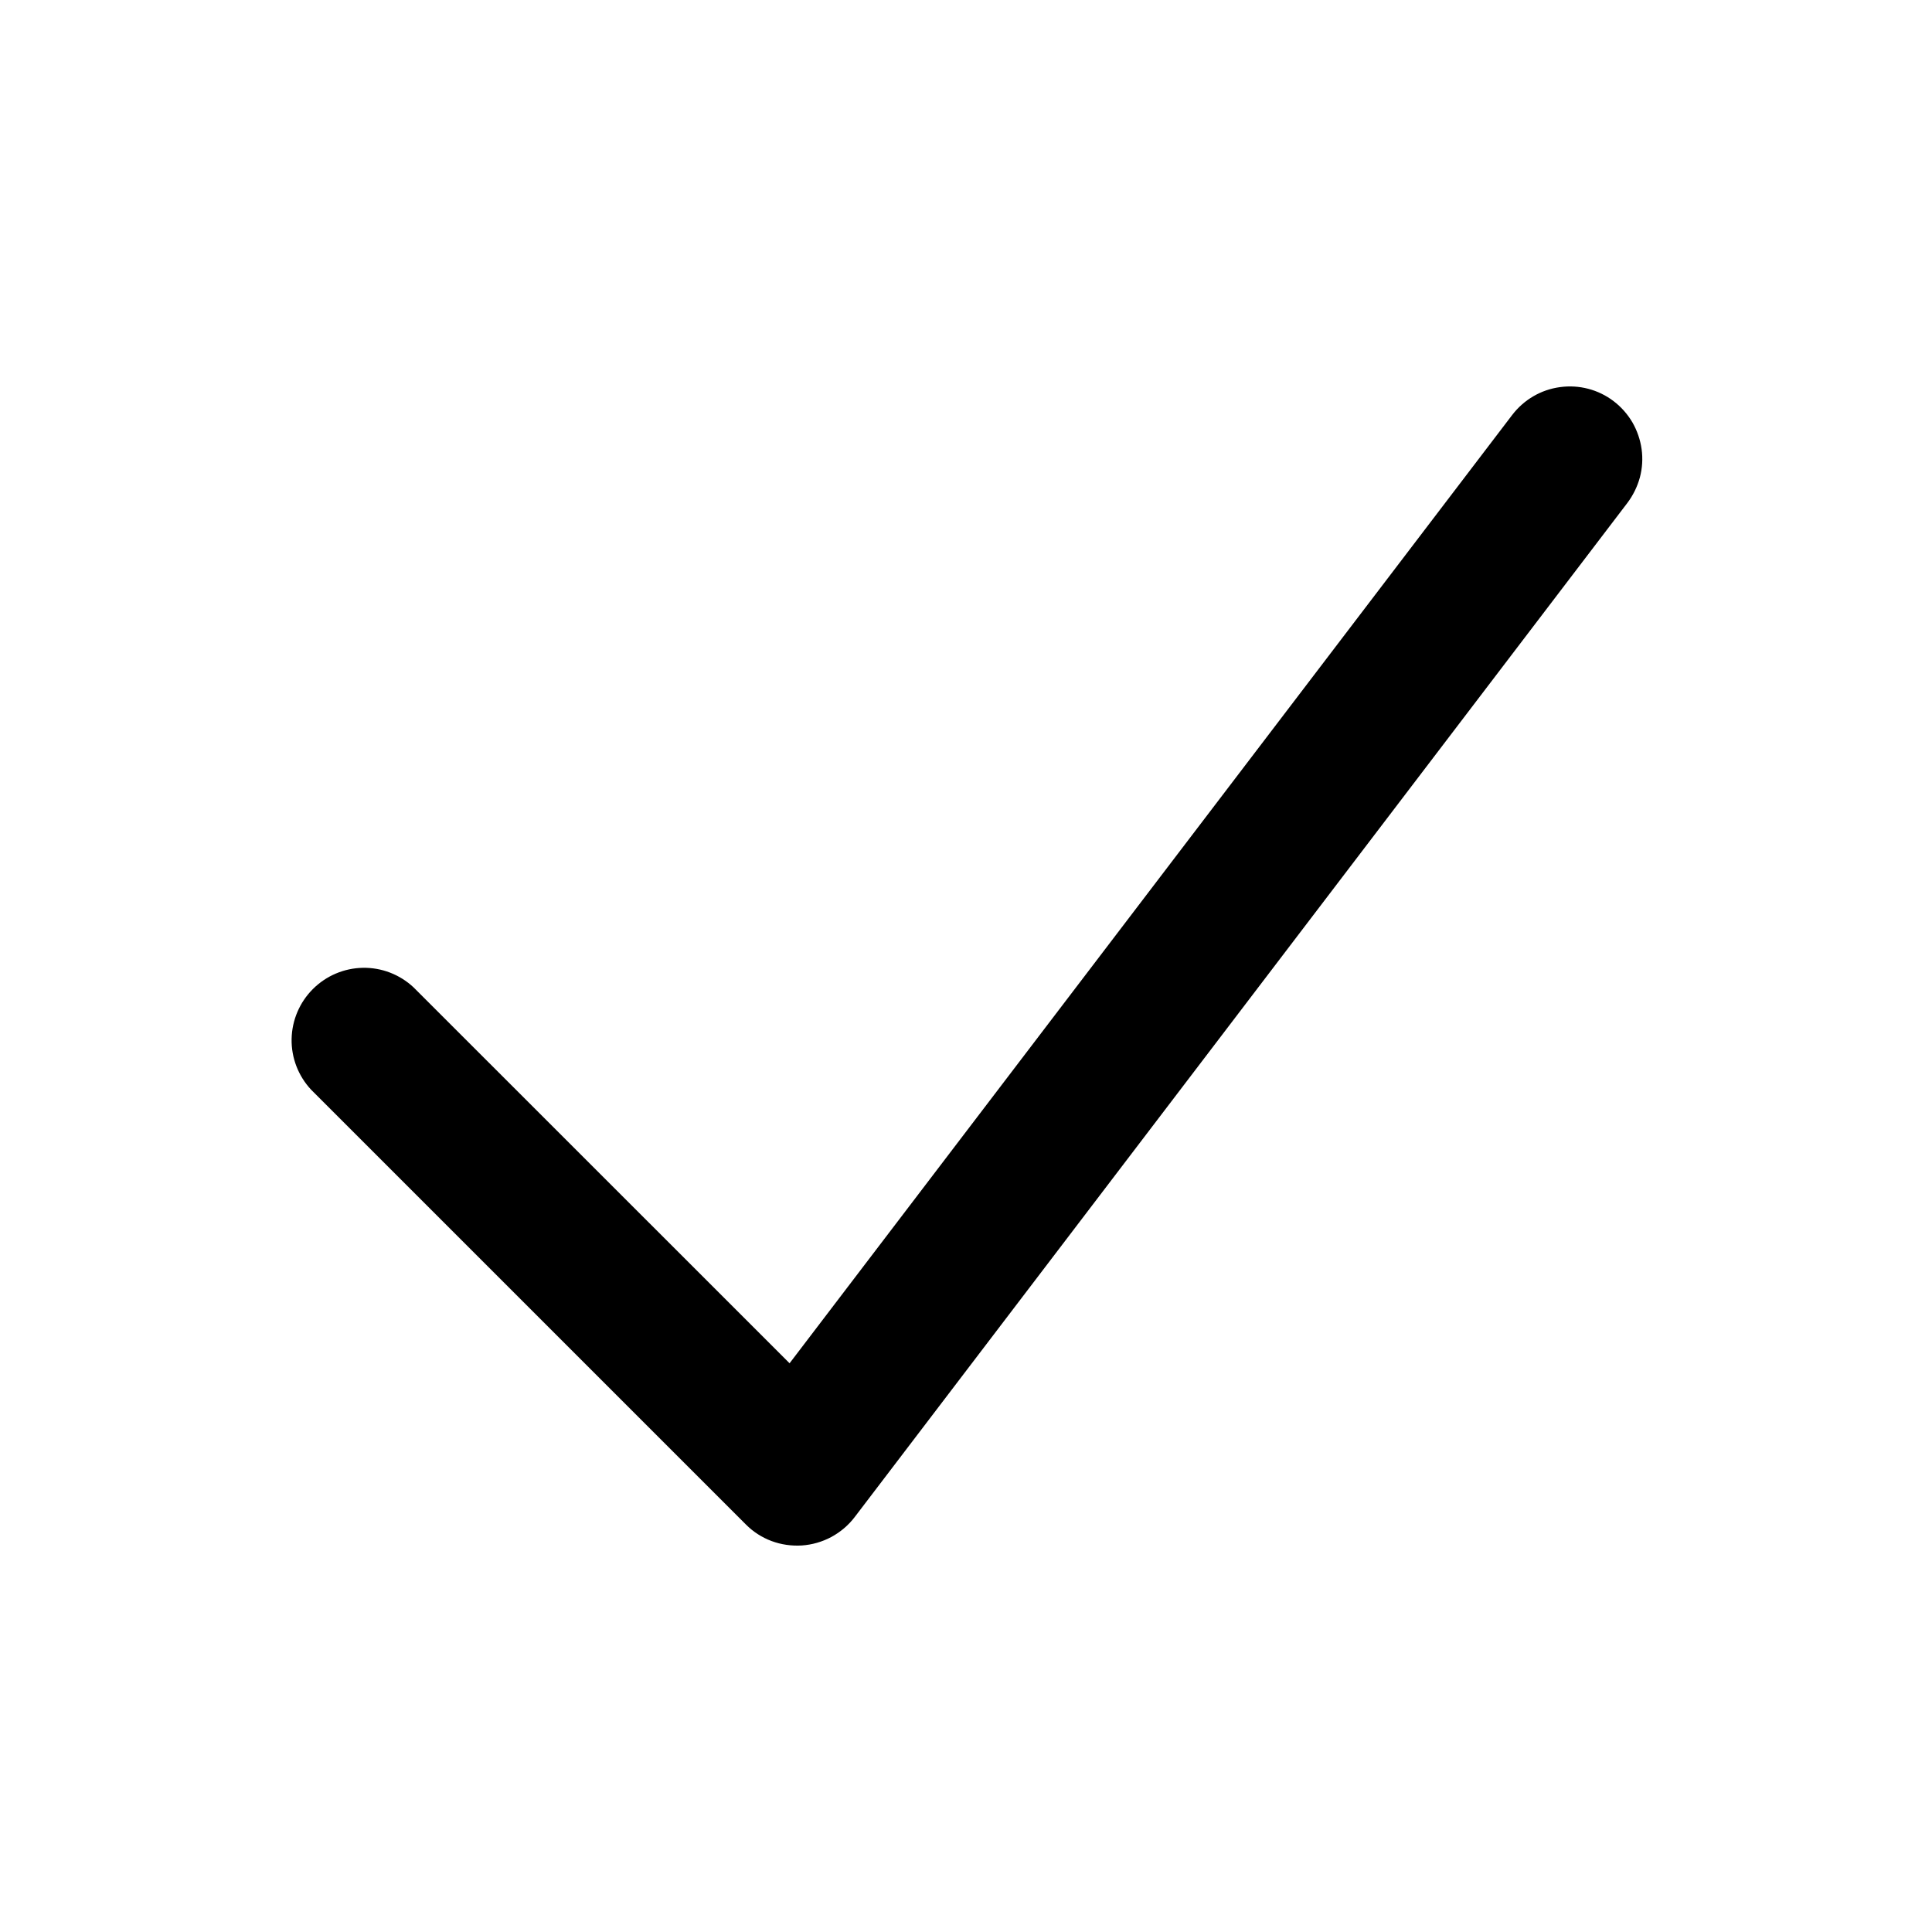
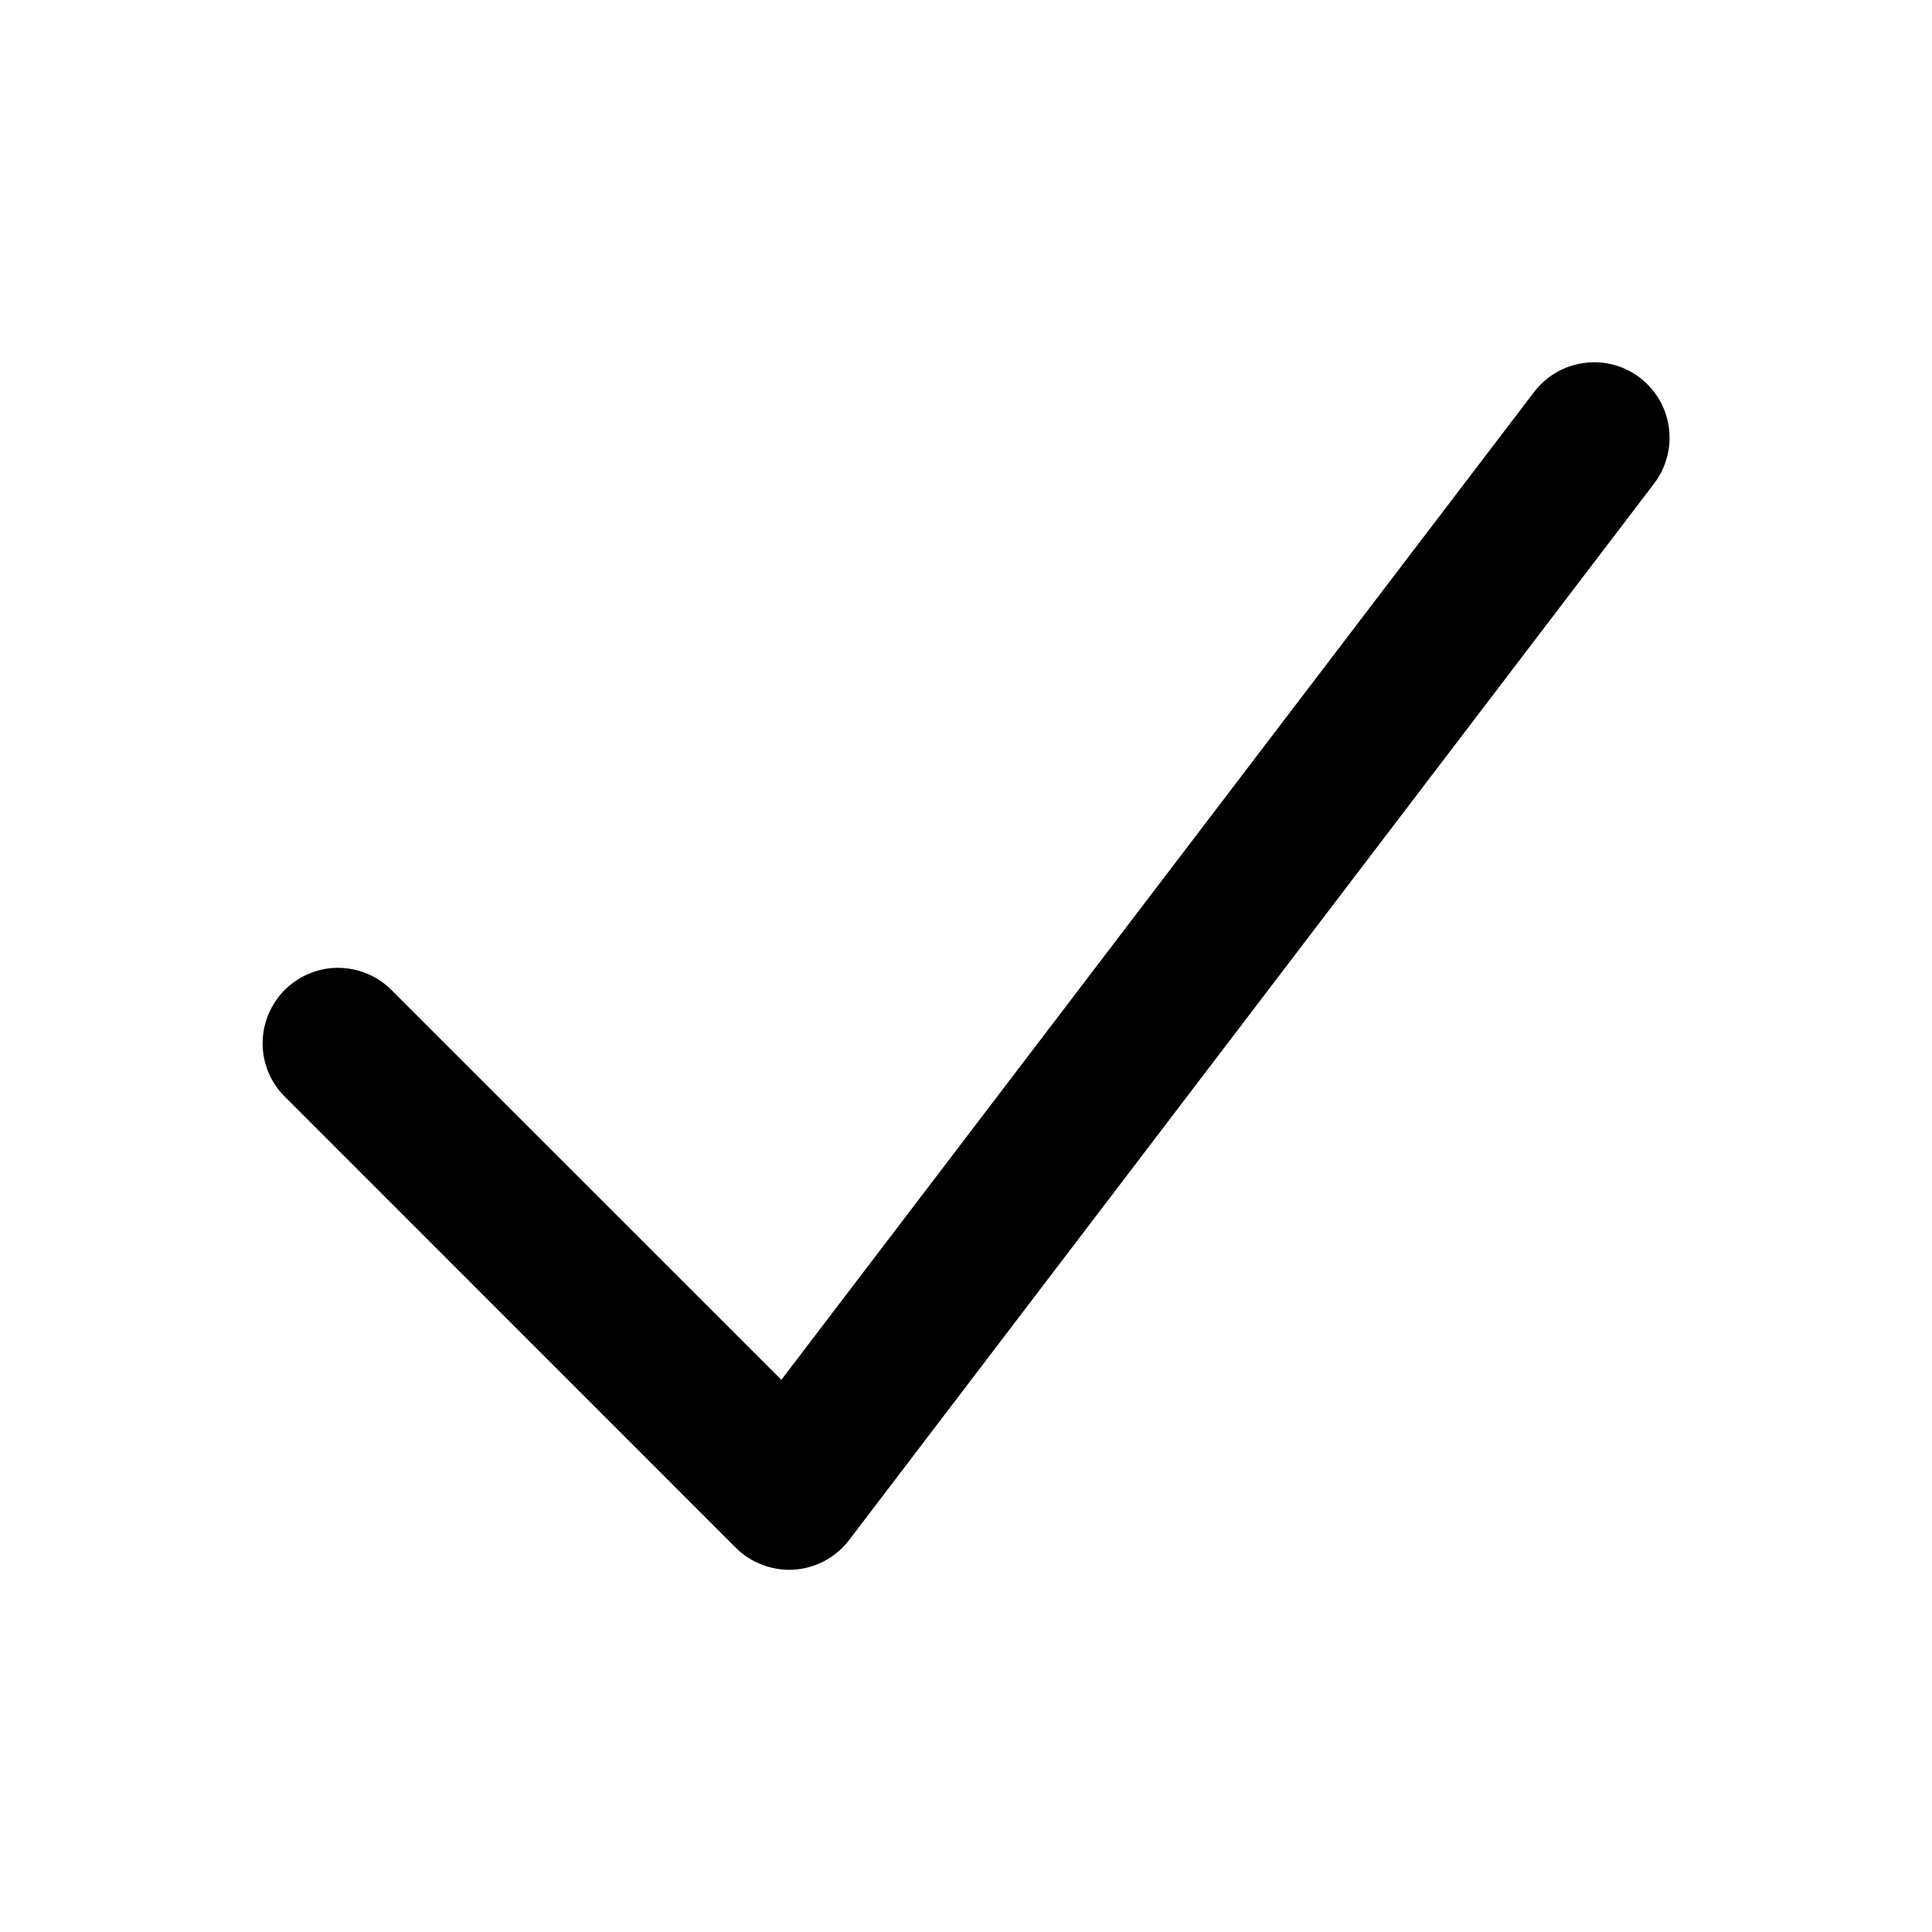
<svg xmlns="http://www.w3.org/2000/svg" width="16" height="16" viewBox="0 0 16 16" fill="none">
-   <path fill-rule="evenodd" clip-rule="evenodd" d="M13.363 3.322C13.426 3.37 13.479 3.43 13.519 3.498C13.558 3.566 13.584 3.641 13.595 3.719C13.606 3.798 13.601 3.877 13.581 3.953C13.56 4.03 13.525 4.101 13.478 4.164L7.078 12.564C7.026 12.632 6.96 12.688 6.884 12.729C6.809 12.769 6.726 12.793 6.64 12.799C6.555 12.804 6.469 12.792 6.389 12.762C6.309 12.732 6.236 12.685 6.176 12.624L2.576 9.024C2.47 8.91 2.412 8.76 2.415 8.604C2.418 8.449 2.481 8.301 2.591 8.191C2.701 8.081 2.849 8.018 3.004 8.015C3.16 8.012 3.31 8.07 3.424 8.176L6.539 11.29L12.523 3.437C12.62 3.31 12.762 3.227 12.919 3.206C13.077 3.184 13.237 3.226 13.363 3.322Z" fill="currentColor" />
+   <path fill-rule="evenodd" clip-rule="evenodd" d="M13.58 3.127C13.645 3.177 13.7 3.239 13.742 3.31C13.783 3.381 13.81 3.459 13.821 3.541C13.832 3.622 13.827 3.705 13.806 3.784C13.785 3.864 13.749 3.938 13.699 4.004L7.032 12.754C6.978 12.825 6.909 12.883 6.831 12.926C6.752 12.968 6.666 12.993 6.577 12.999C6.488 13.005 6.399 12.991 6.315 12.96C6.232 12.929 6.156 12.88 6.093 12.817L2.343 9.066C2.232 8.948 2.172 8.791 2.175 8.629C2.178 8.467 2.244 8.313 2.358 8.198C2.473 8.084 2.627 8.018 2.789 8.015C2.951 8.013 3.108 8.073 3.226 8.183L6.471 11.427L12.705 3.246C12.805 3.115 12.954 3.028 13.118 3.006C13.282 2.983 13.448 3.027 13.58 3.127Z" fill="currentColor" />
</svg>
